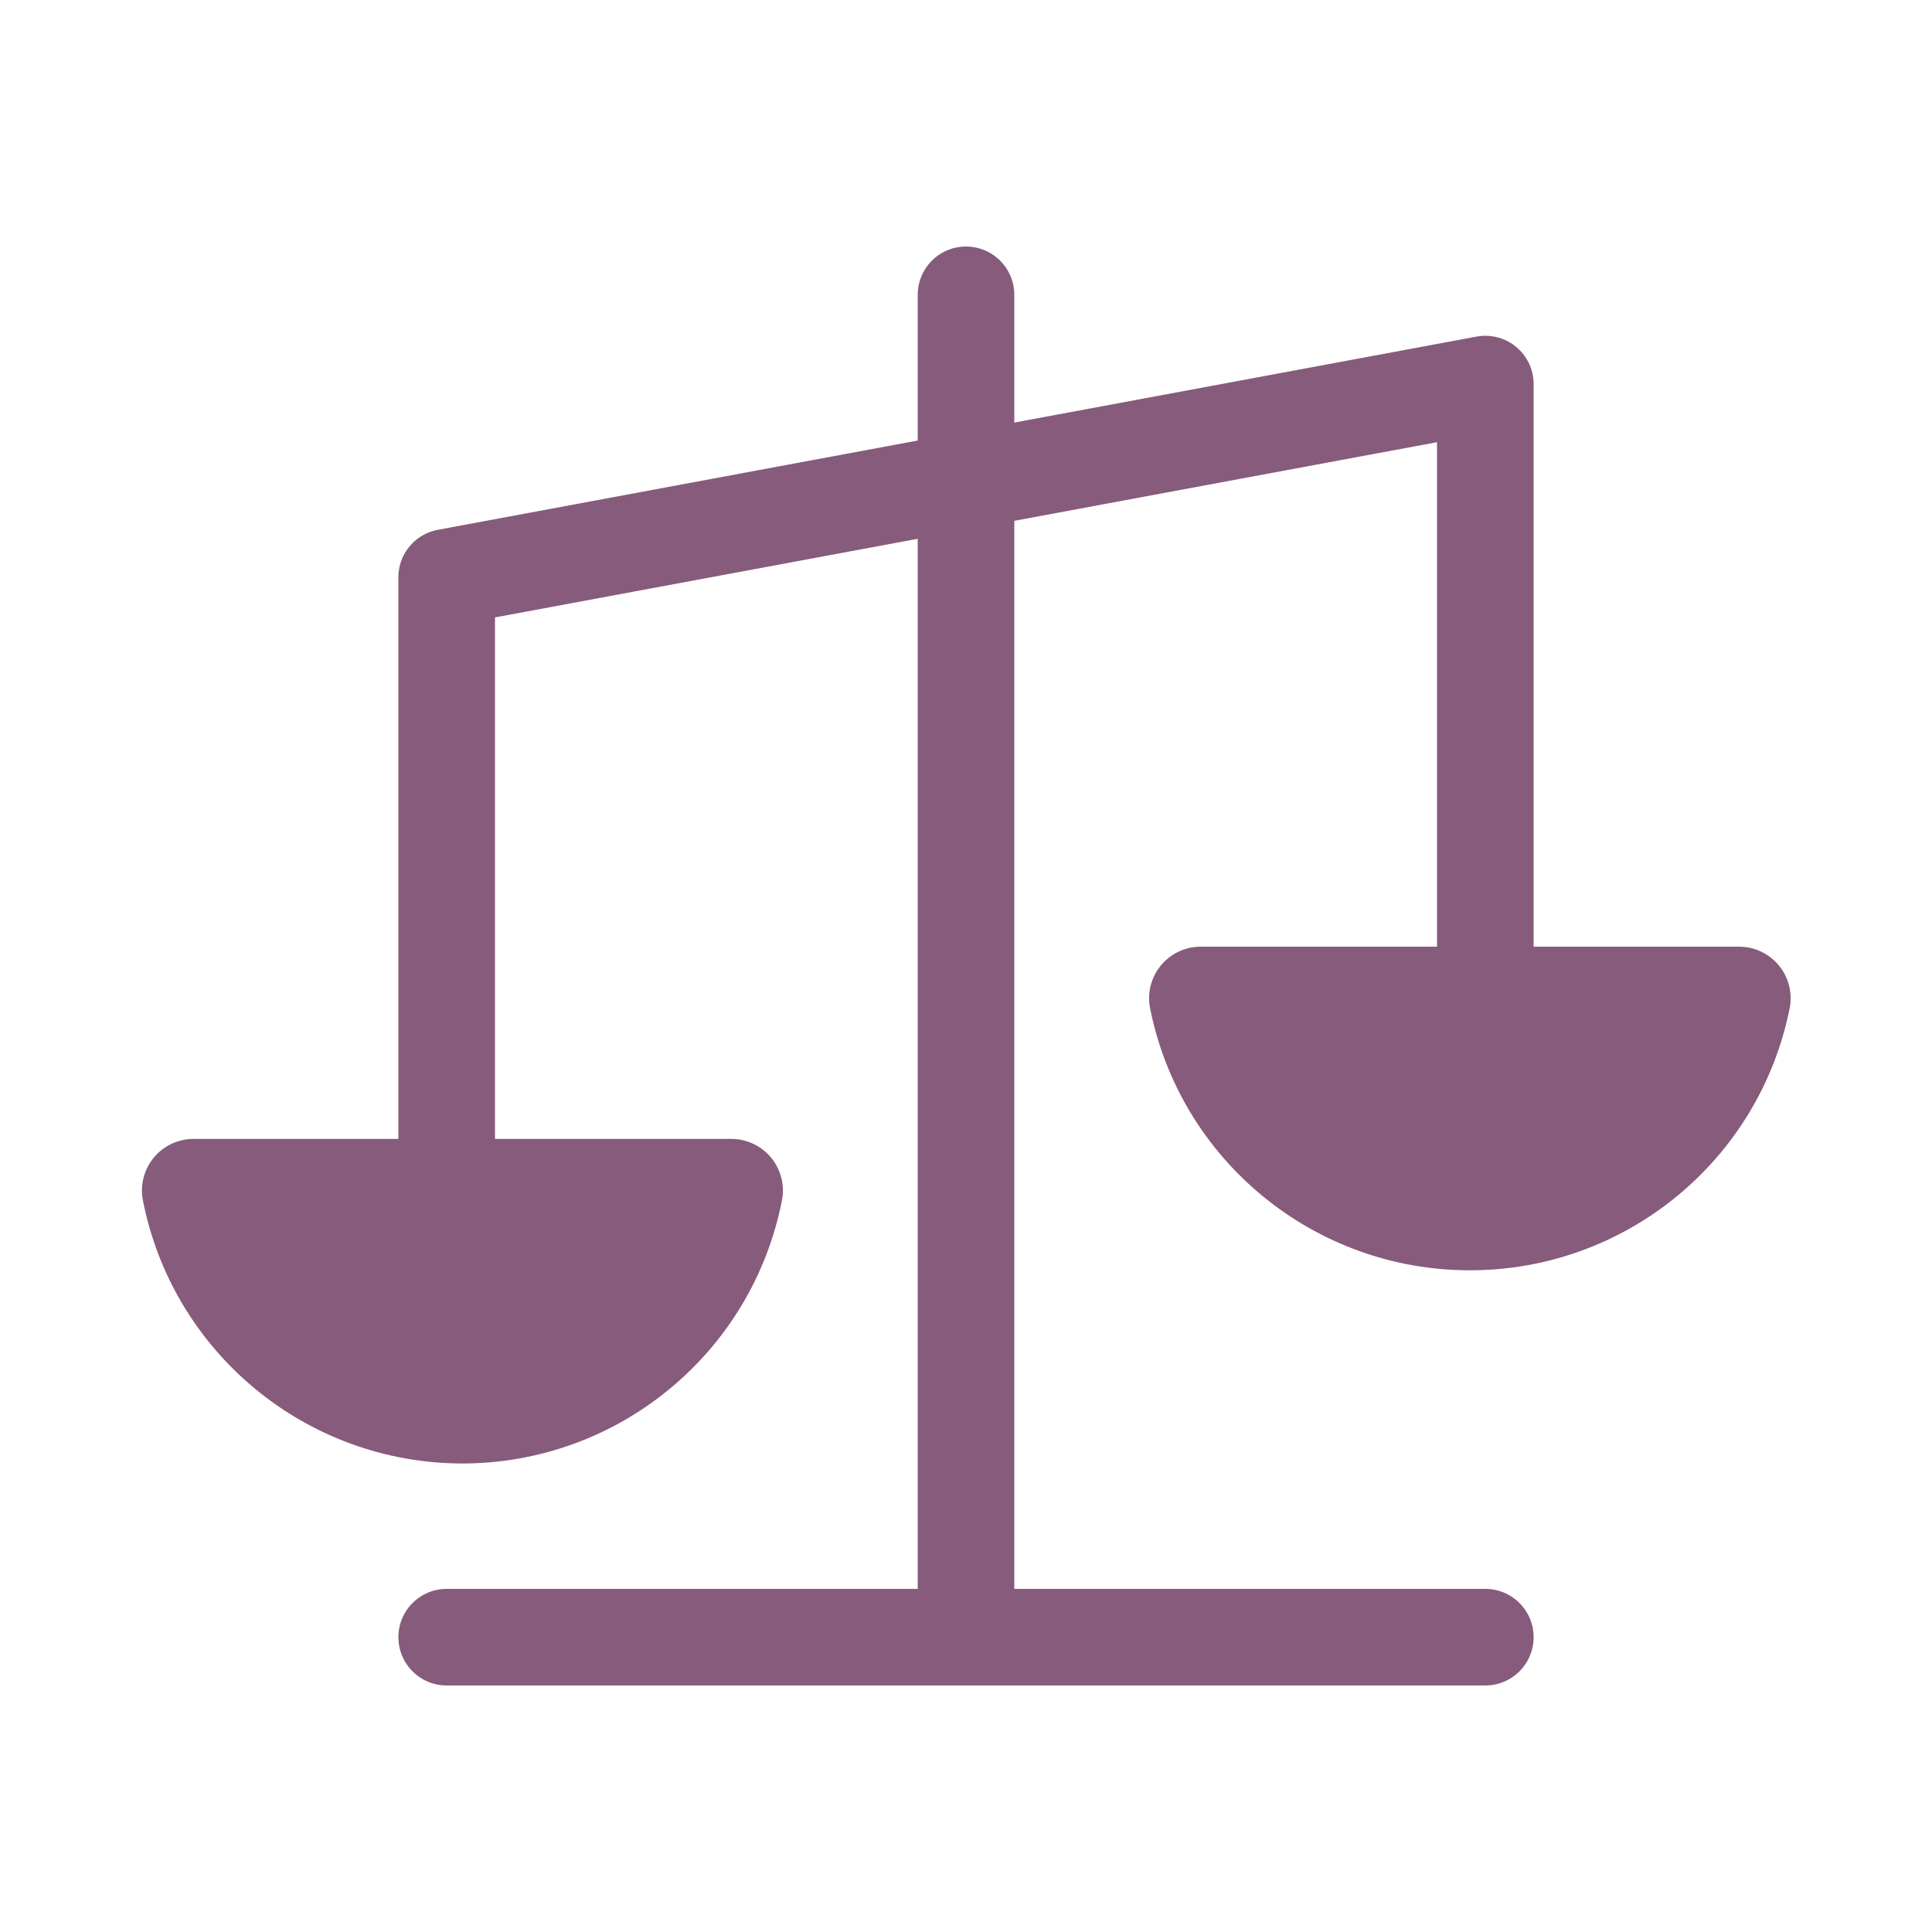
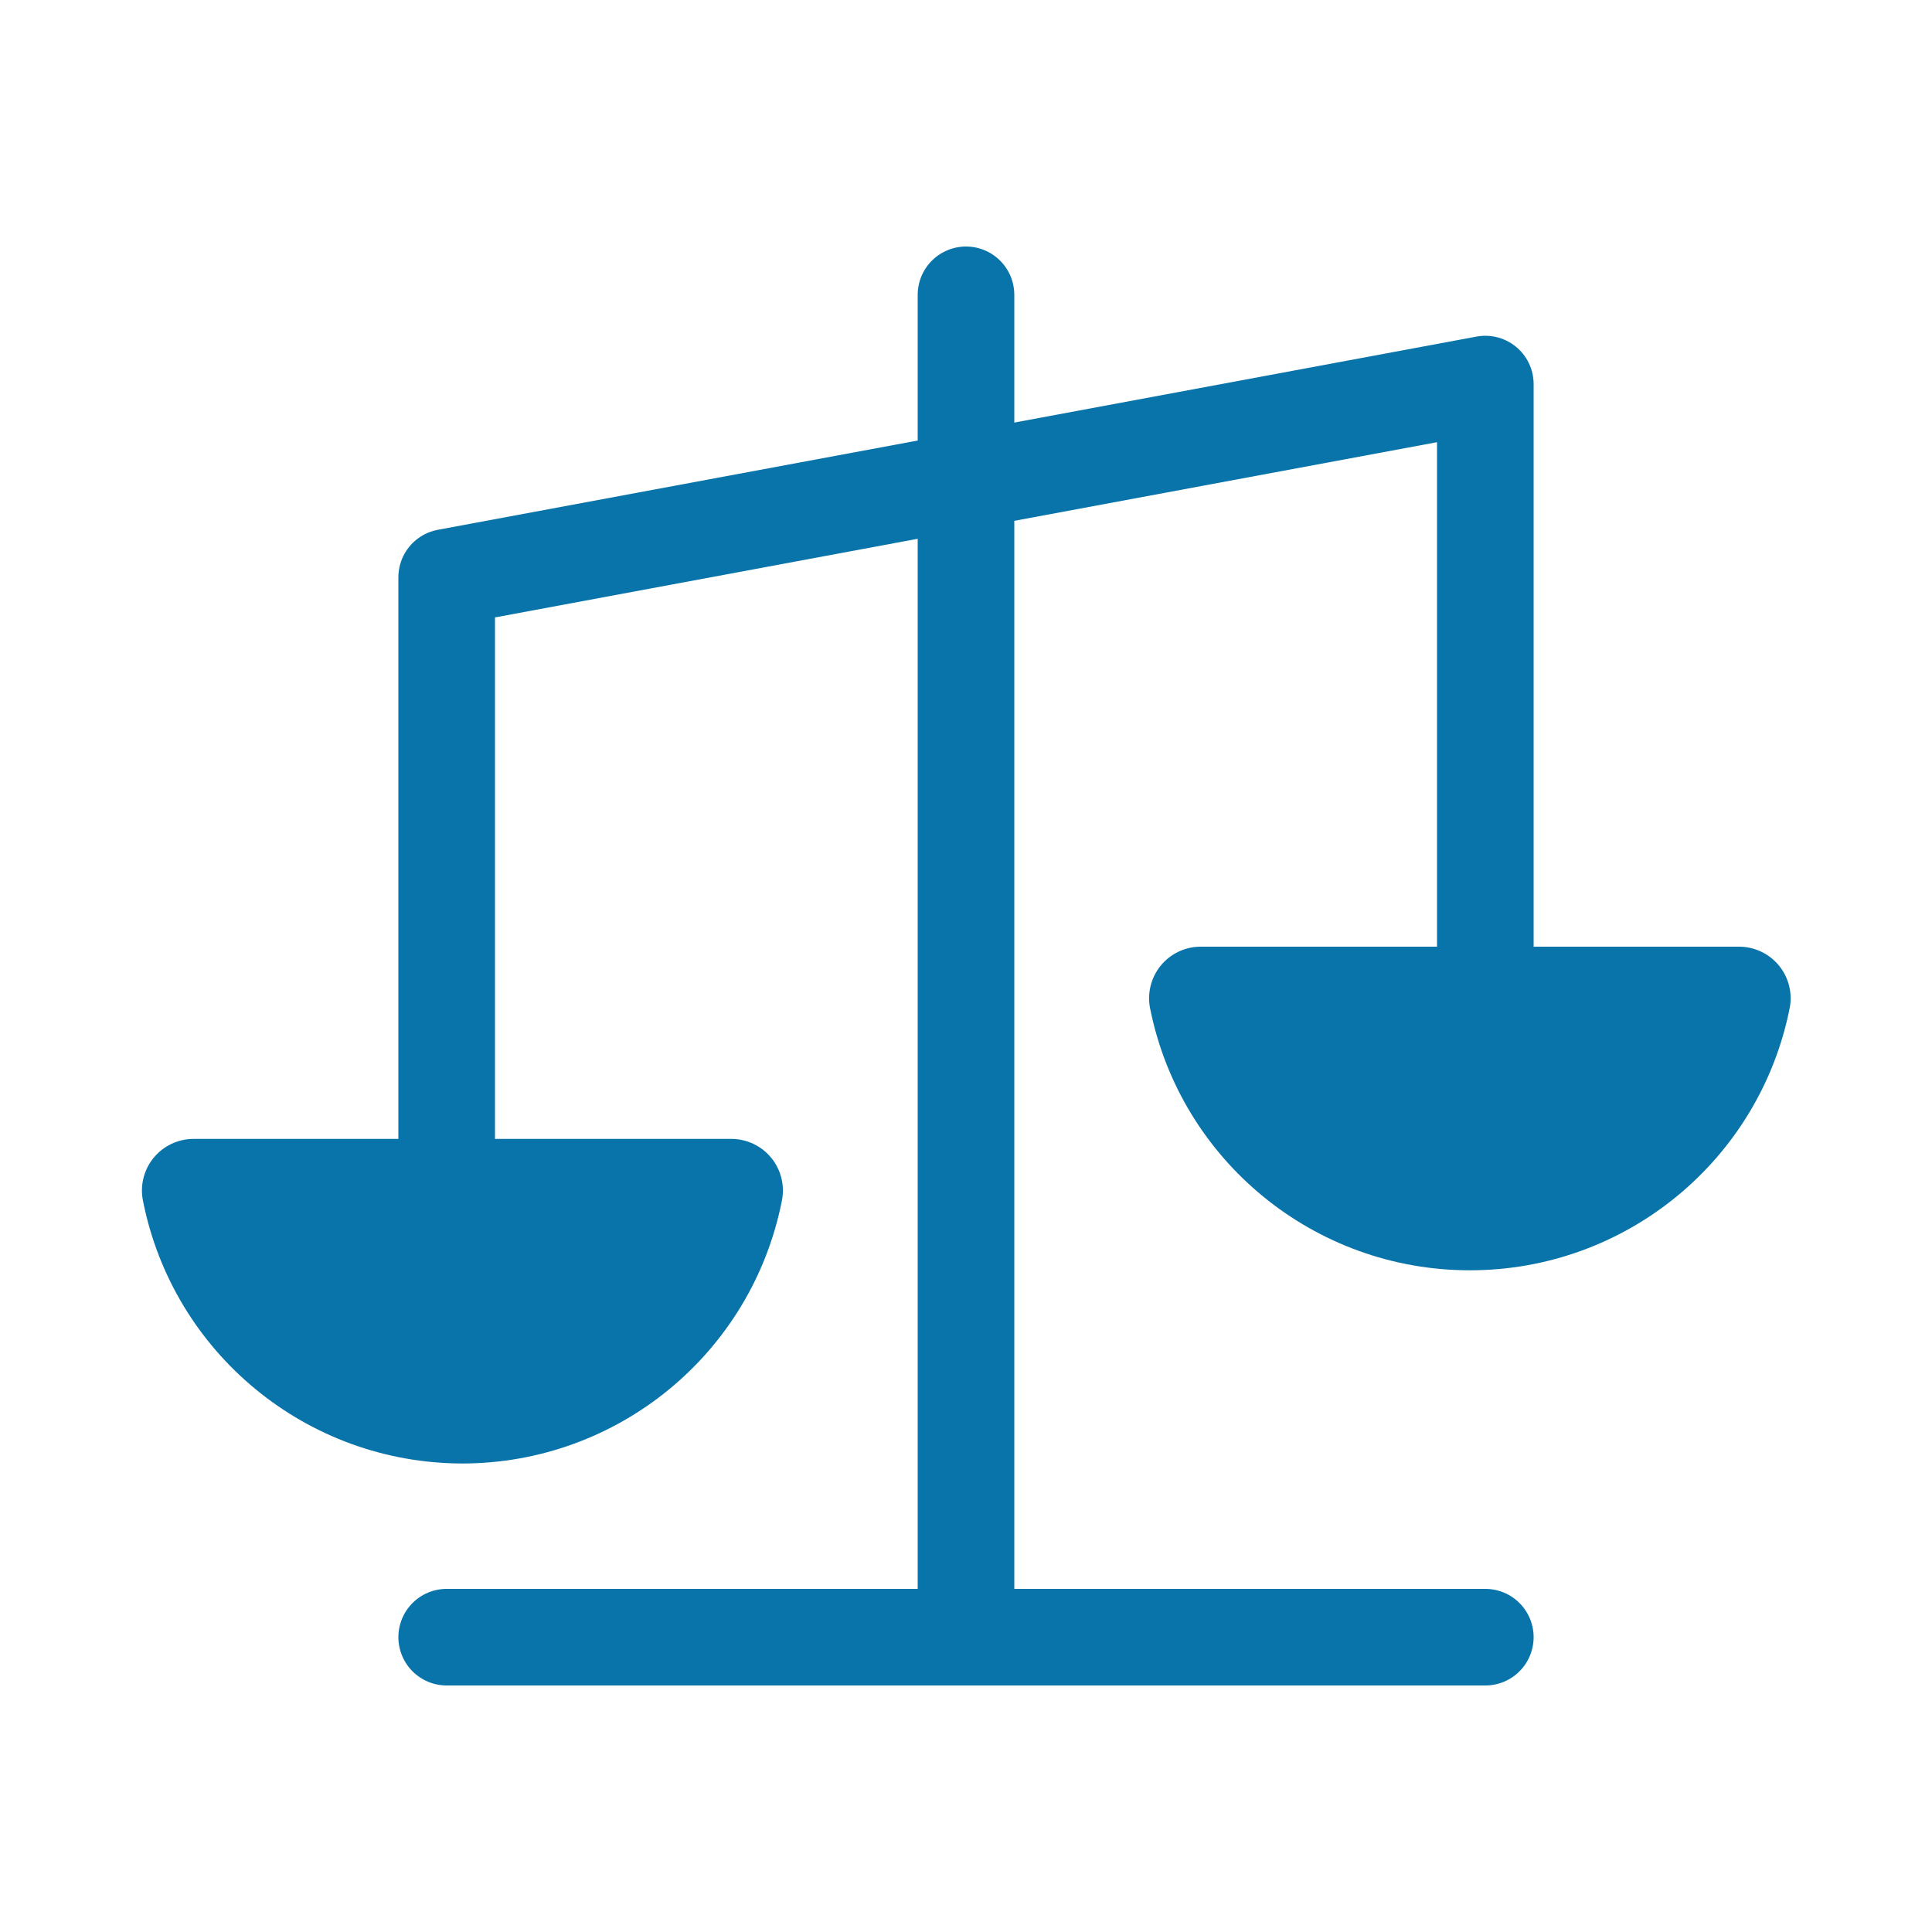
<svg xmlns="http://www.w3.org/2000/svg" viewBox="0 0 100 100">
  <g id="Compensatory_Time_Off" data-name="Compensatory Time Off">
    <g>
-       <polyline points="23.12 66.91 23.12 29.88 76.88 19.88 76.88 59.29" fill="none" stroke="#875b7b" stroke-linecap="round" stroke-linejoin="round" stroke-width="5" />
-       <line x1="23.12" y1="84.74" x2="76.88" y2="84.74" fill="none" stroke="#875b7b" stroke-linecap="round" stroke-linejoin="round" stroke-width="5" />
-       <line x1="50" y1="15.26" x2="50" y2="84.66" fill="none" stroke="#875b7b" stroke-linecap="round" stroke-linejoin="round" stroke-width="5" />
-       <path d="M23.92,75.75a16.87,16.87,0,0,0,16.55-13.6,2.67,2.67,0,0,0-2.6-3.2H10a2.67,2.67,0,0,0-2.6,3.2A16.87,16.87,0,0,0,23.92,75.75Z" fill="#875b7b" />
-       <path d="M76.08,65.75a16.87,16.87,0,0,0,16.56-13.6A2.67,2.67,0,0,0,90,49H62.13a2.67,2.67,0,0,0-2.6,3.2A16.87,16.87,0,0,0,76.08,65.75Z" fill="#875b7b" />
+       <polyline points="23.12 66.91 23.12 29.88 76.88 19.88 76.88 59.29" fill="none" stroke="#0874AA" stroke-linecap="round" stroke-linejoin="round" stroke-width="5" />
+       <line x1="23.12" y1="84.74" x2="76.88" y2="84.74" fill="none" stroke="#0874AA" stroke-linecap="round" stroke-linejoin="round" stroke-width="5" />
+       <line x1="50" y1="15.26" x2="50" y2="84.66" fill="none" stroke="#0874AA" stroke-linecap="round" stroke-linejoin="round" stroke-width="5" />
+       <path d="M23.92,75.75a16.87,16.87,0,0,0,16.55-13.6,2.67,2.67,0,0,0-2.6-3.2H10a2.67,2.67,0,0,0-2.6,3.2A16.87,16.87,0,0,0,23.92,75.75Z" fill="#0874AA" />
+       <path d="M76.08,65.75a16.87,16.87,0,0,0,16.56-13.6A2.67,2.67,0,0,0,90,49H62.13a2.67,2.67,0,0,0-2.6,3.2A16.87,16.87,0,0,0,76.08,65.75Z" fill="#0874AA" />
    </g>
  </g>
</svg>
